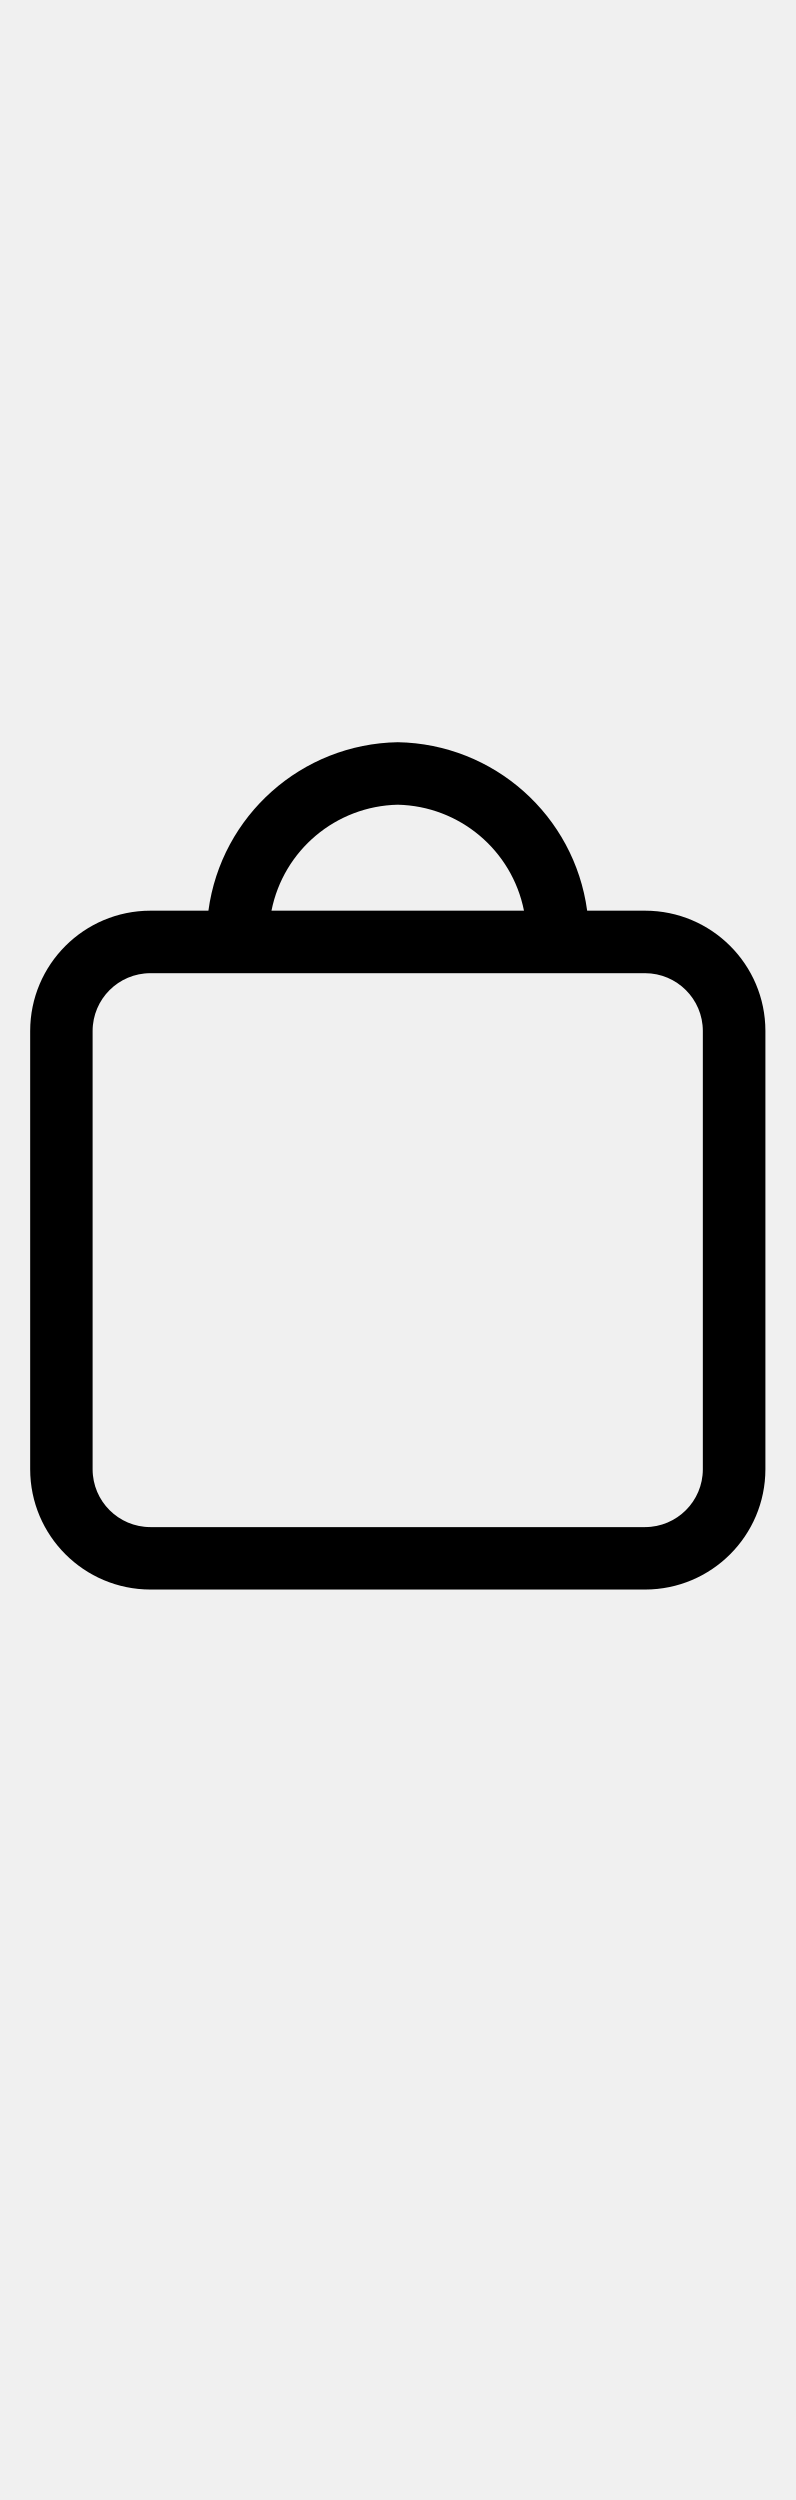
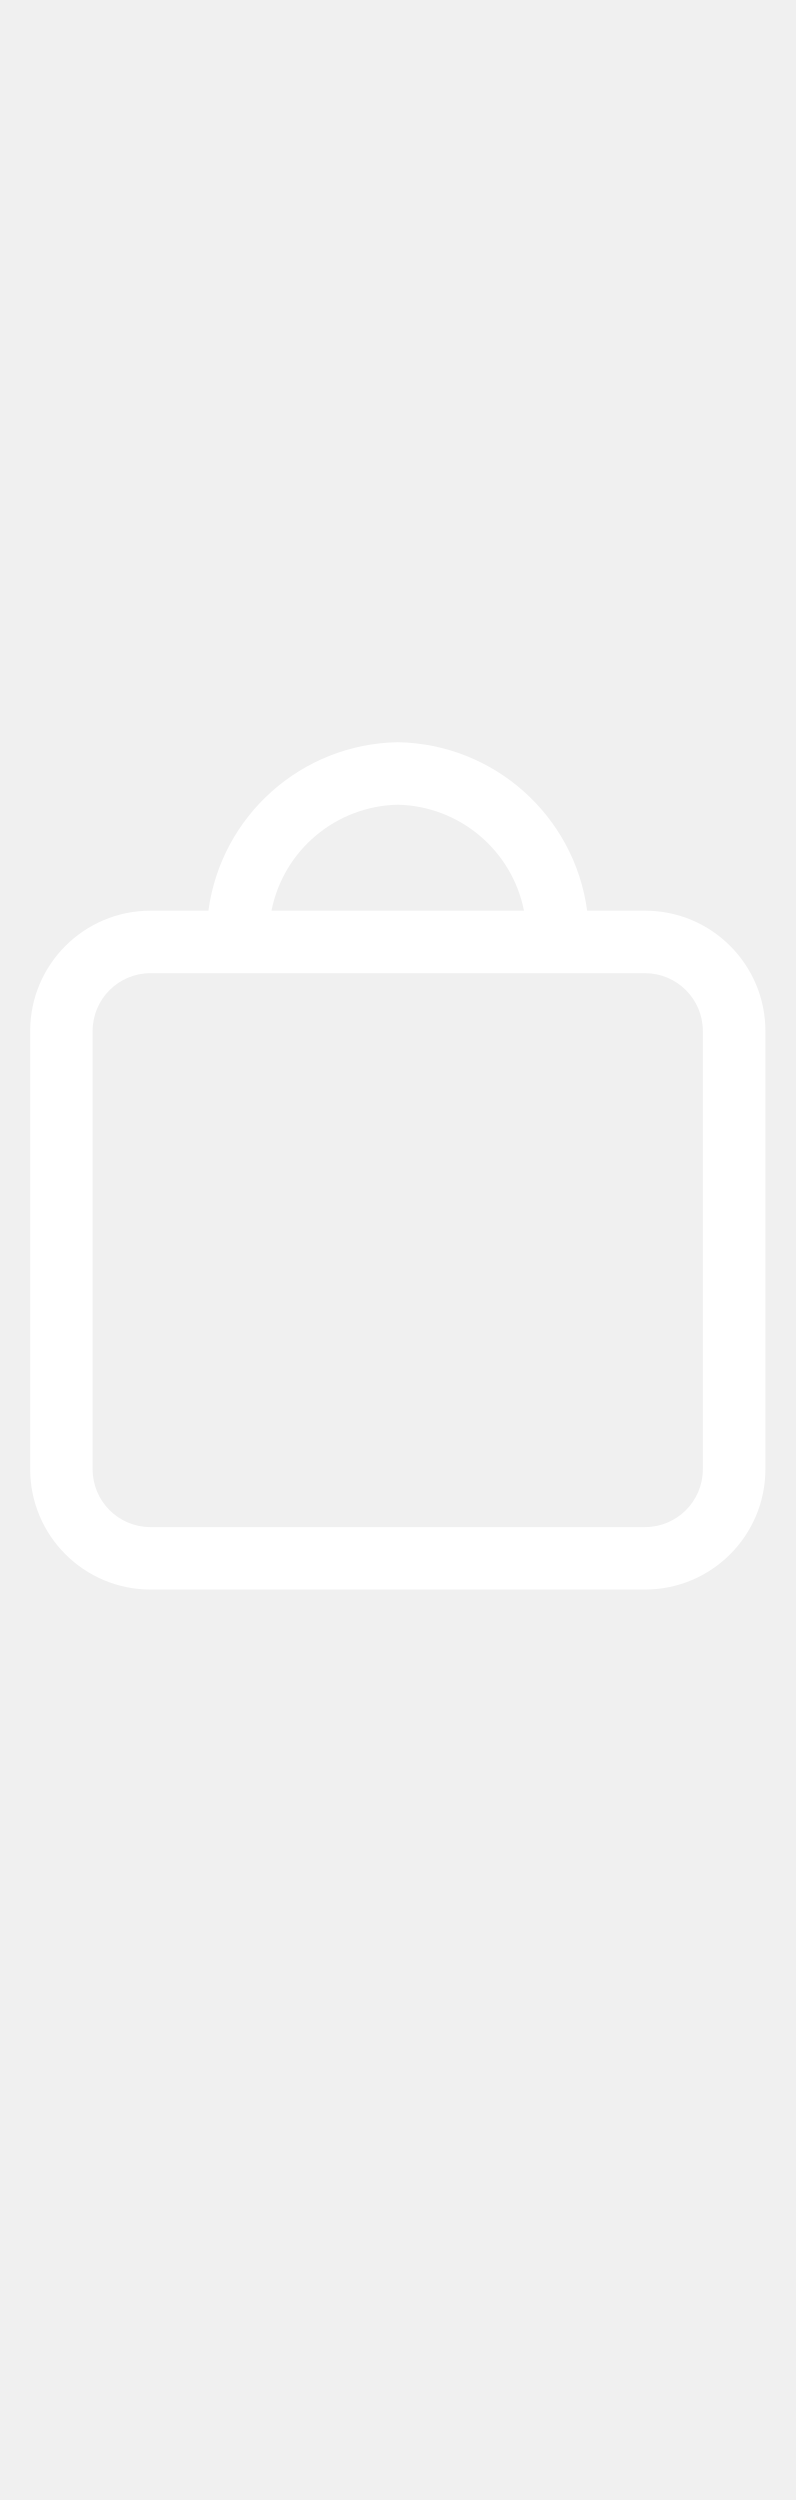
<svg xmlns="http://www.w3.org/2000/svg" height="44" viewBox="0 0 14 44" width="14">
-   <path d="m11.354 16.028h-1.02a3.423 3.423 0 0 0 -3.333-2.965 3.423 3.423 0 0 0 -3.333 2.965h-1.02a2.118 2.118 0 0 0 -2.117 2.116v7.715a2.119 2.119 0 0 0 2.116 2.117h8.707a2.119 2.119 0 0 0 2.117-2.117v-7.715a2.118 2.118 0 0 0 -2.116-2.116zm-4.354-1.865a2.317 2.317 0 0 1 2.222 1.865h-4.444a2.317 2.317 0 0 1 2.222-1.865zm5.37 11.697a1.018 1.018 0 0 1 -1.017 1.017h-8.707a1.018 1.018 0 0 1 -1.016-1.017v-7.715a1.018 1.018 0 0 1 1.017-1.017h8.707a1.018 1.018 0 0 1 1.016 1.017z" />
+   <path d="m11.354 16.028h-1.02a3.423 3.423 0 0 0 -3.333-2.965 3.423 3.423 0 0 0 -3.333 2.965h-1.02a2.118 2.118 0 0 0 -2.117 2.116v7.715a2.119 2.119 0 0 0 2.116 2.117h8.707a2.119 2.119 0 0 0 2.117-2.117v-7.715a2.118 2.118 0 0 0 -2.116-2.116zm-4.354-1.865a2.317 2.317 0 0 1 2.222 1.865h-4.444a2.317 2.317 0 0 1 2.222-1.865zm5.37 11.697a1.018 1.018 0 0 1 -1.017 1.017h-8.707a1.018 1.018 0 0 1 -1.016-1.017v-7.715a1.018 1.018 0 0 1 1.017-1.017h8.707a1.018 1.018 0 0 1 1.016 1.017z" fill="#ffffff" />
</svg>
